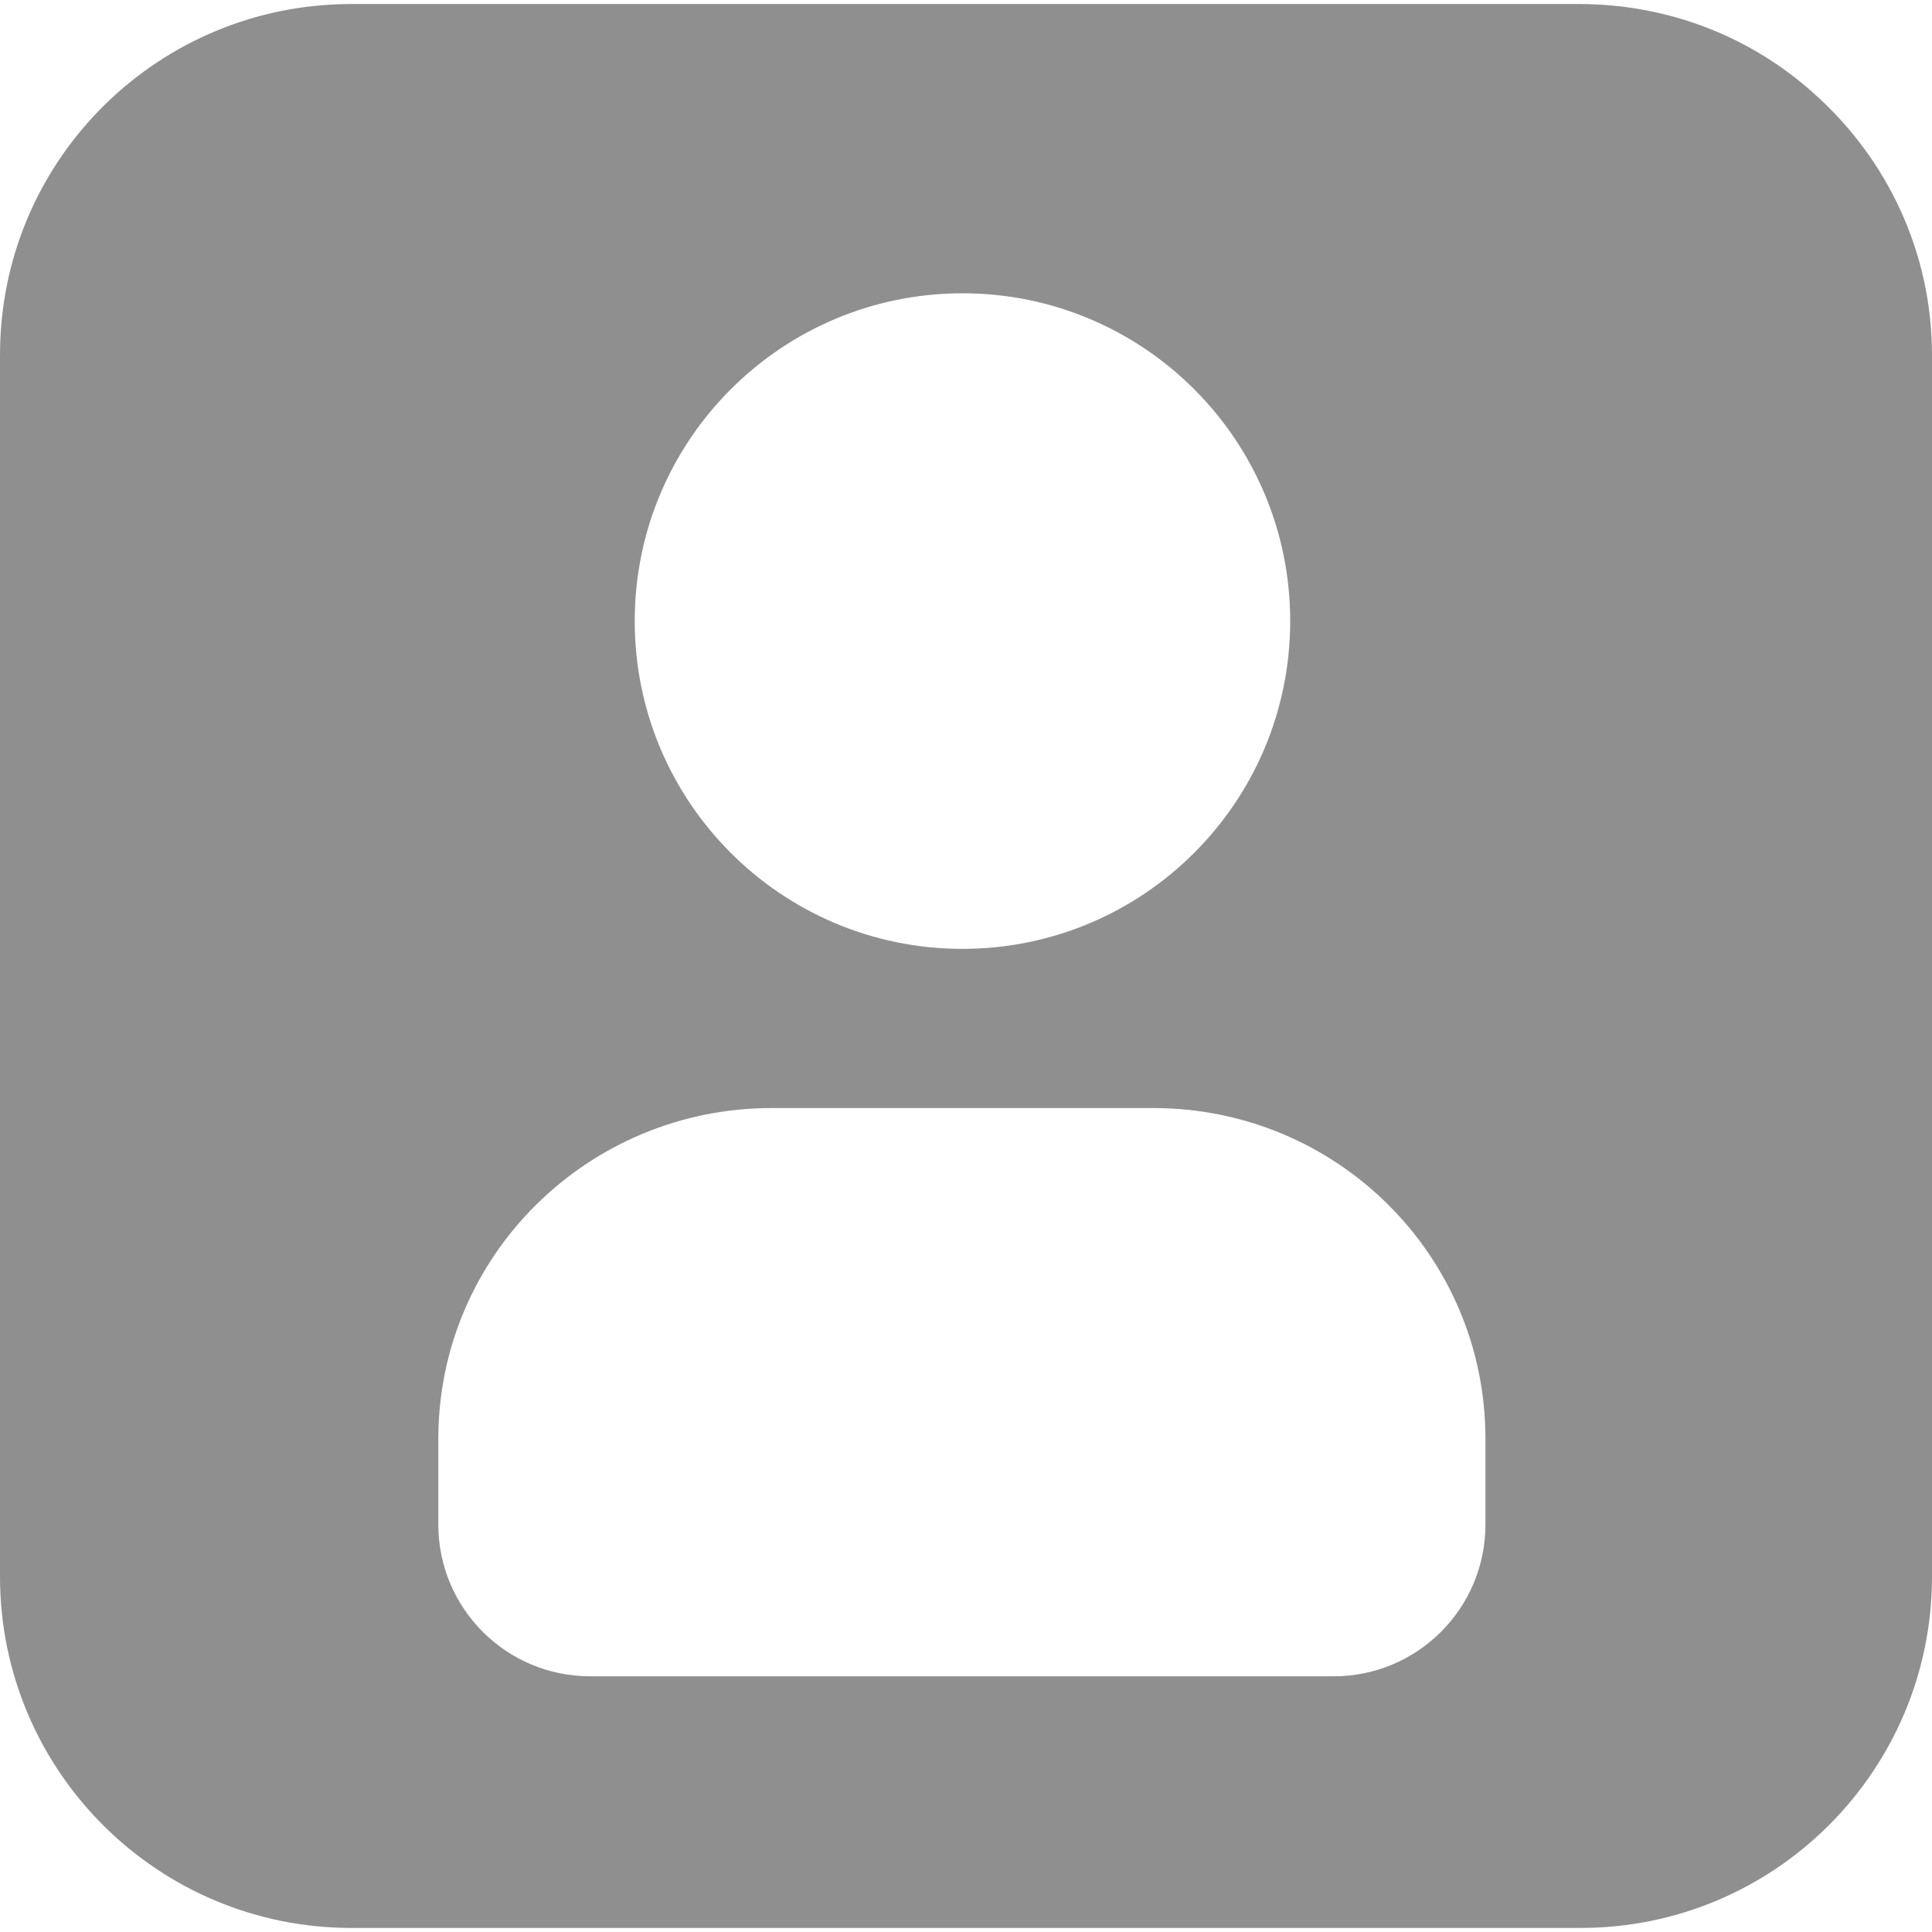
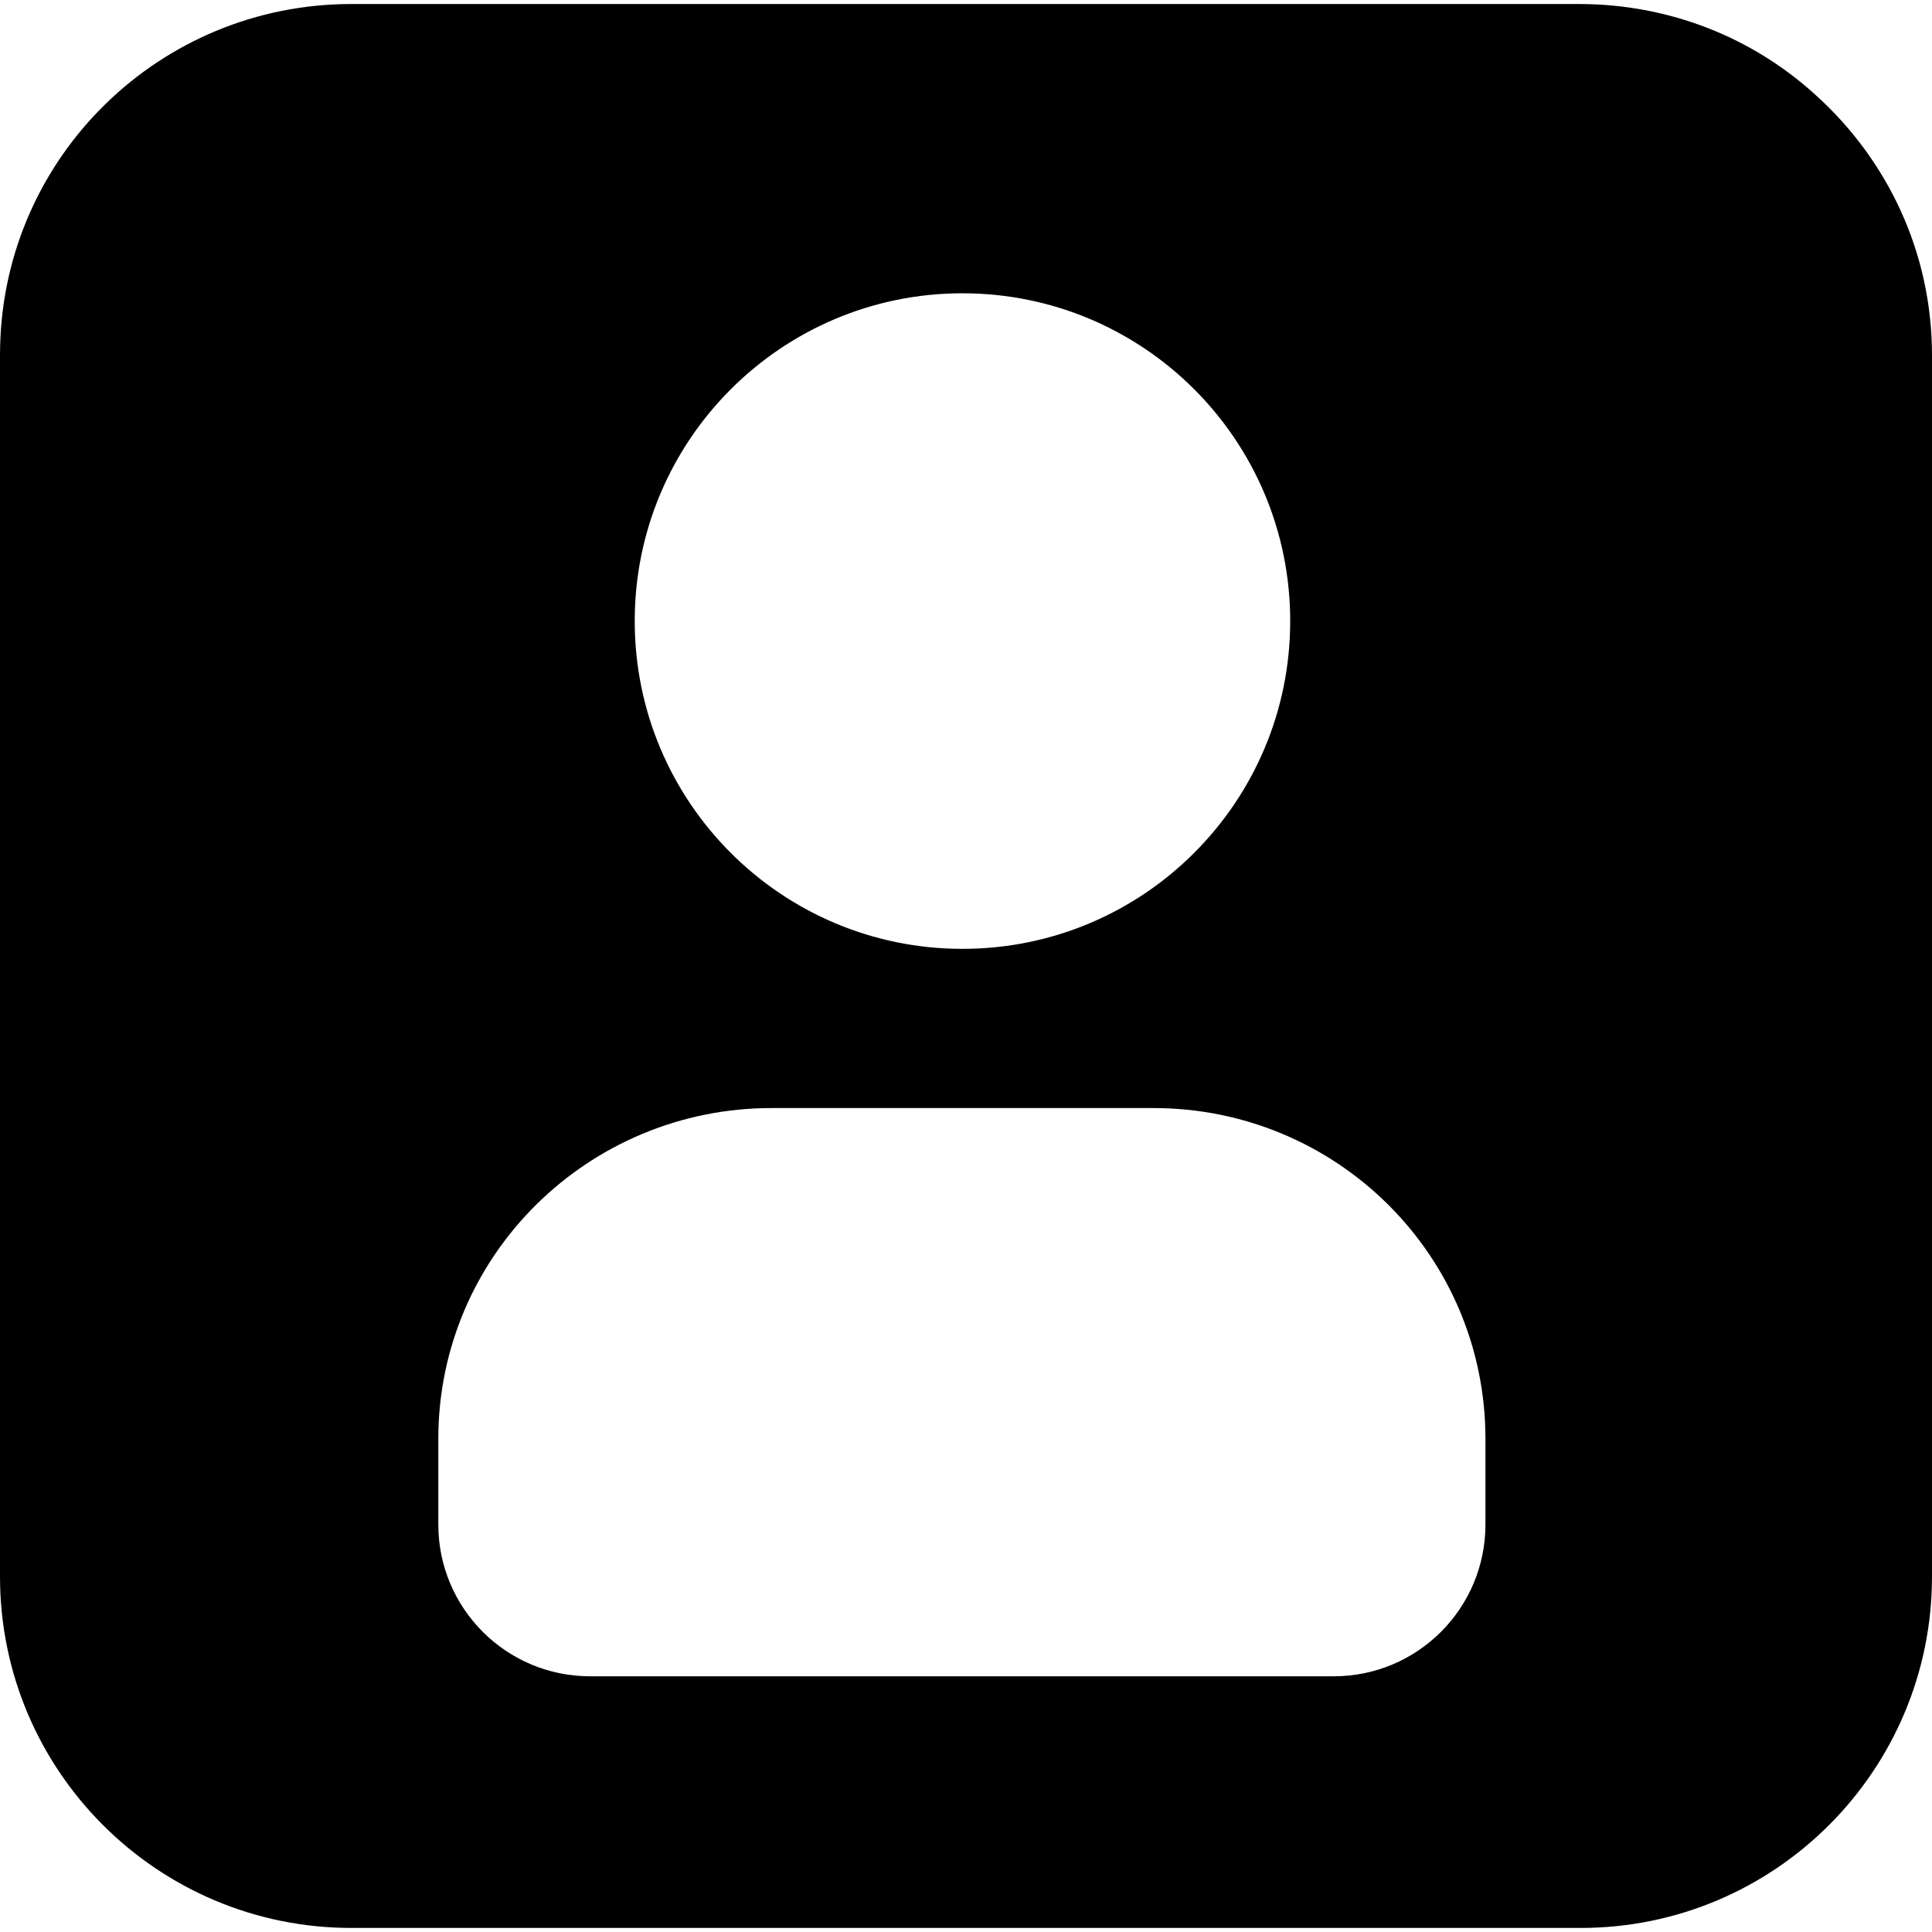
- <svg xmlns="http://www.w3.org/2000/svg" width="600" height="600" viewBox="0 0 600 600" fill="none">
-   <path d="M563.846 29.493C544.444 11.792 518.653 1.247 490.303 1.247H109.138C49.725 1.247 1.416 48.466 0.039 107.541C0.026 108.58 0 109.359 0 110.385V489.603C0 549.873 48.855 598.741 109.138 598.741H490.862C551.171 598.741 600 549.86 600 489.603V110.385C600 78.179 586.027 49.479 563.846 29.493ZM400.684 192.875C400.684 249.106 355.102 294.676 298.896 294.676C242.704 294.676 197.121 249.106 197.121 192.875C197.121 136.67 242.704 91.087 298.896 91.087C355.128 91.074 400.684 136.657 400.684 192.875ZM183.265 520.588C157.227 520.588 136.124 499.485 136.124 473.447V446.864C136.124 389.893 182.68 344.115 239.639 344.115H358.166C415.138 344.115 461.318 389.867 461.318 446.864V473.447C461.318 499.485 440.215 520.588 414.19 520.588H183.265Z" fill="#908F90" />
+ <svg xmlns="http://www.w3.org/2000/svg" width="40" height="40" viewBox="0 0 600 600">
+   <path d="M563.846 29.493C544.444 11.792 518.653 1.247 490.303 1.247H109.138C49.725 1.247 1.416 48.466 0.039 107.541C0.026 108.58 0 109.359 0 110.385V489.603C0 549.873 48.855 598.741 109.138 598.741H490.862C551.171 598.741 600 549.86 600 489.603V110.385C600 78.179 586.027 49.479 563.846 29.493ZM400.684 192.875C400.684 249.106 355.102 294.676 298.896 294.676C242.704 294.676 197.121 249.106 197.121 192.875C197.121 136.67 242.704 91.087 298.896 91.087C355.128 91.074 400.684 136.657 400.684 192.875ZM183.265 520.588C157.227 520.588 136.124 499.485 136.124 473.447V446.864C136.124 389.893 182.68 344.115 239.639 344.115H358.166C415.138 344.115 461.318 389.867 461.318 446.864V473.447C461.318 499.485 440.215 520.588 414.19 520.588H183.265Z" />
</svg>
